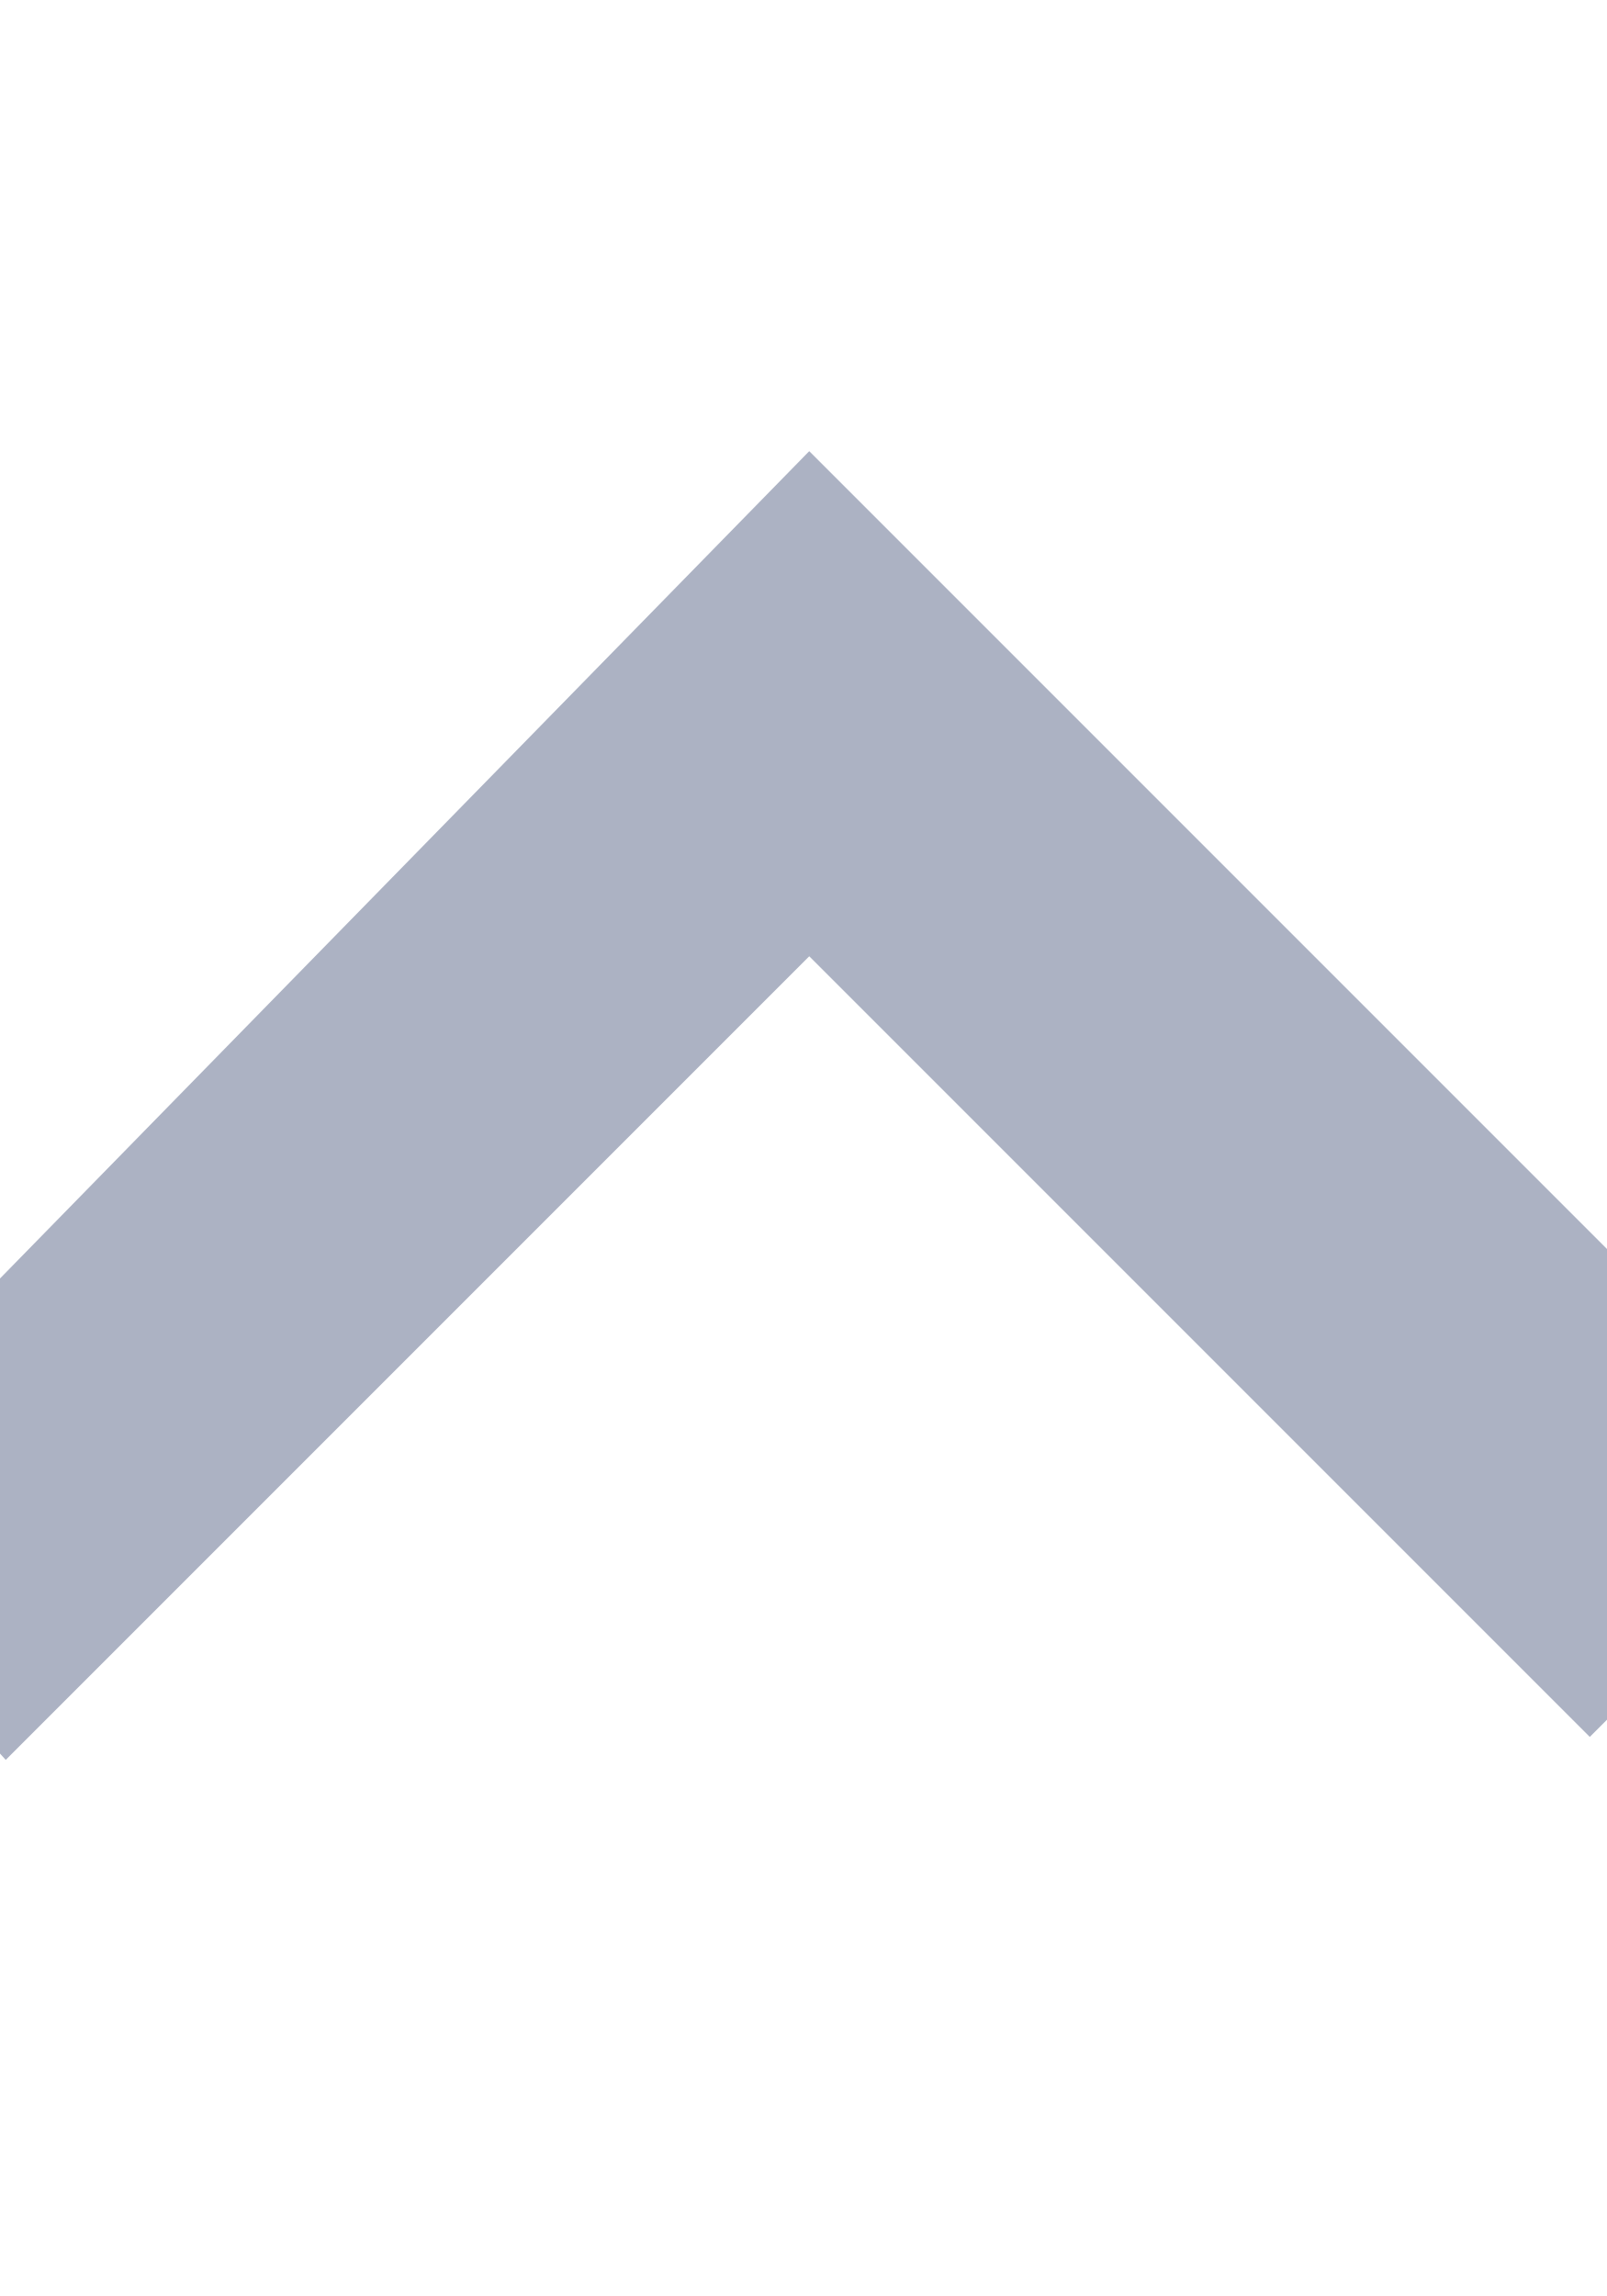
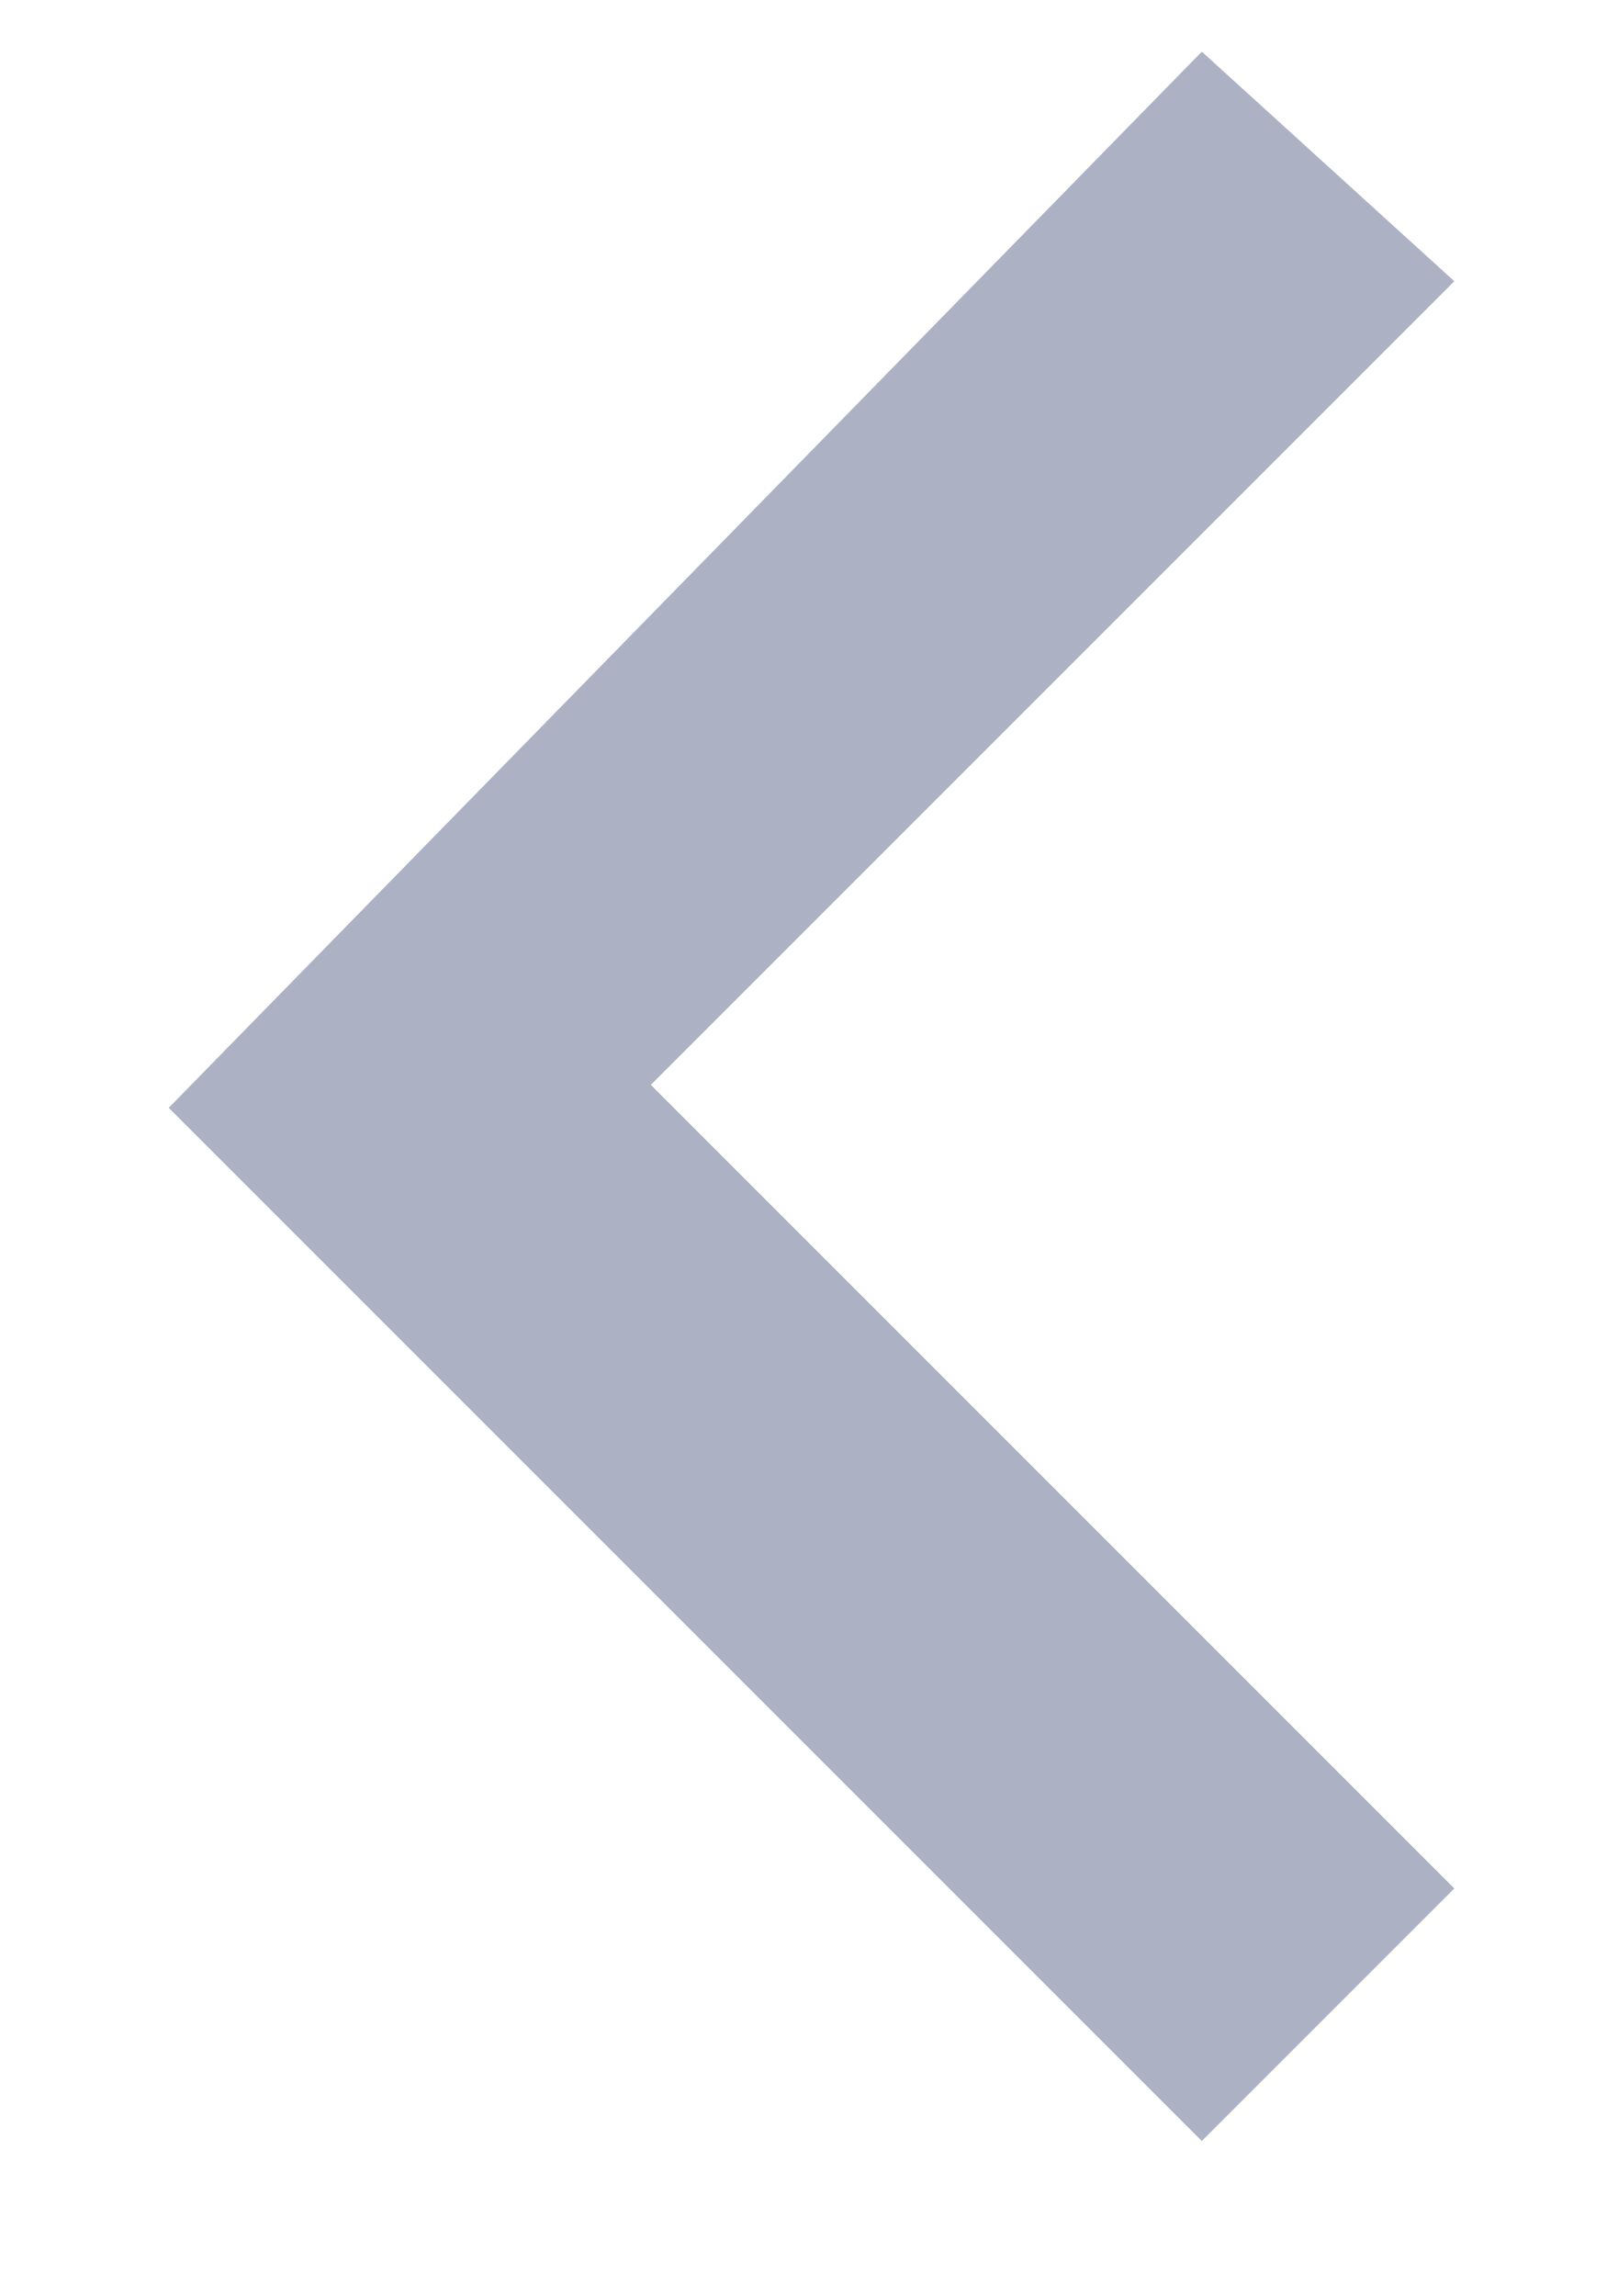
<svg xmlns="http://www.w3.org/2000/svg" version="1.1" id="Layer_1" x="0px" y="0px" viewBox="0 0 7 10" enable-background="new 0 0 7 10" xml:space="preserve">
-   <g transform="rotate(90 3.53 4.795)">
-     <path id="a" fill="#ACB2C3" d="M2.9,4.8l3.5,3.5L5.3,9.3L0.7,4.8l4.5-4.5l1.1,1.1L2.9,4.8z" />
+   <g transform="rotate(-90 3.53 4.795)">
+     <path id="a" fill="#ACB2C3" d="M3.6,4.1L0.1,7.6L-1,6.5l4.5-4.5l4.6,4.5l-1,1.1L3.6,4.1z" />
  </g>
</svg>
